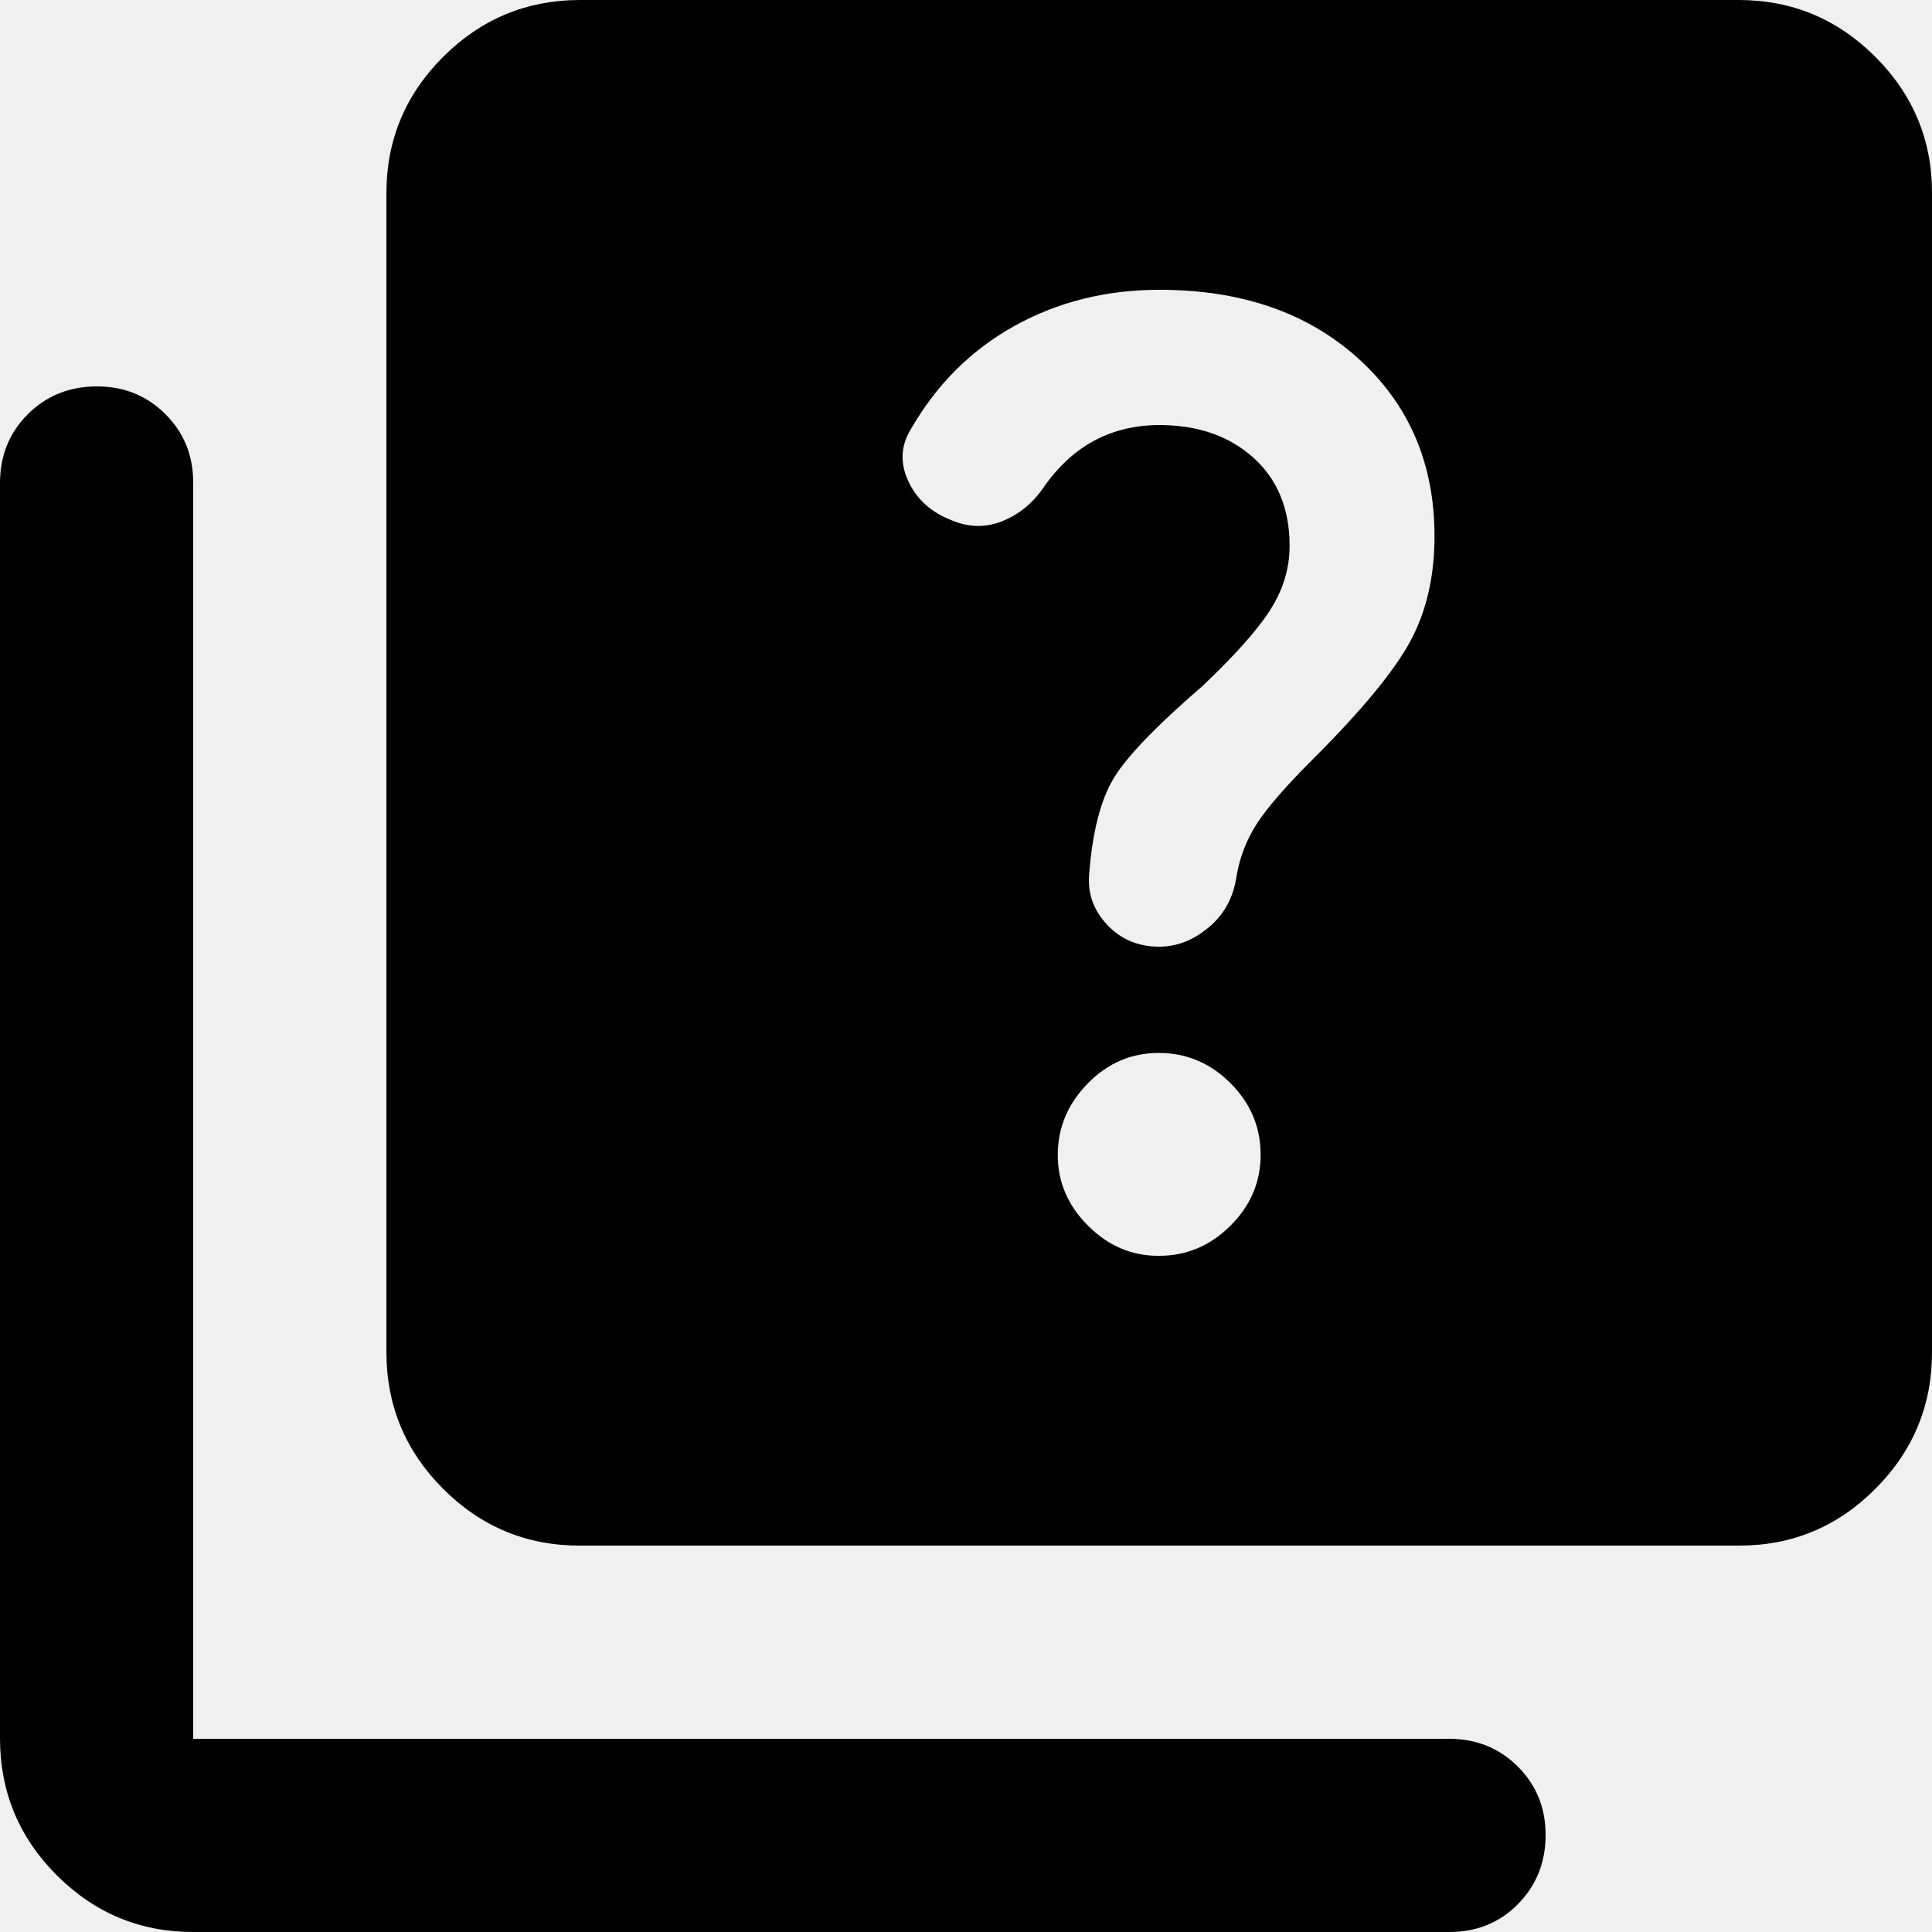
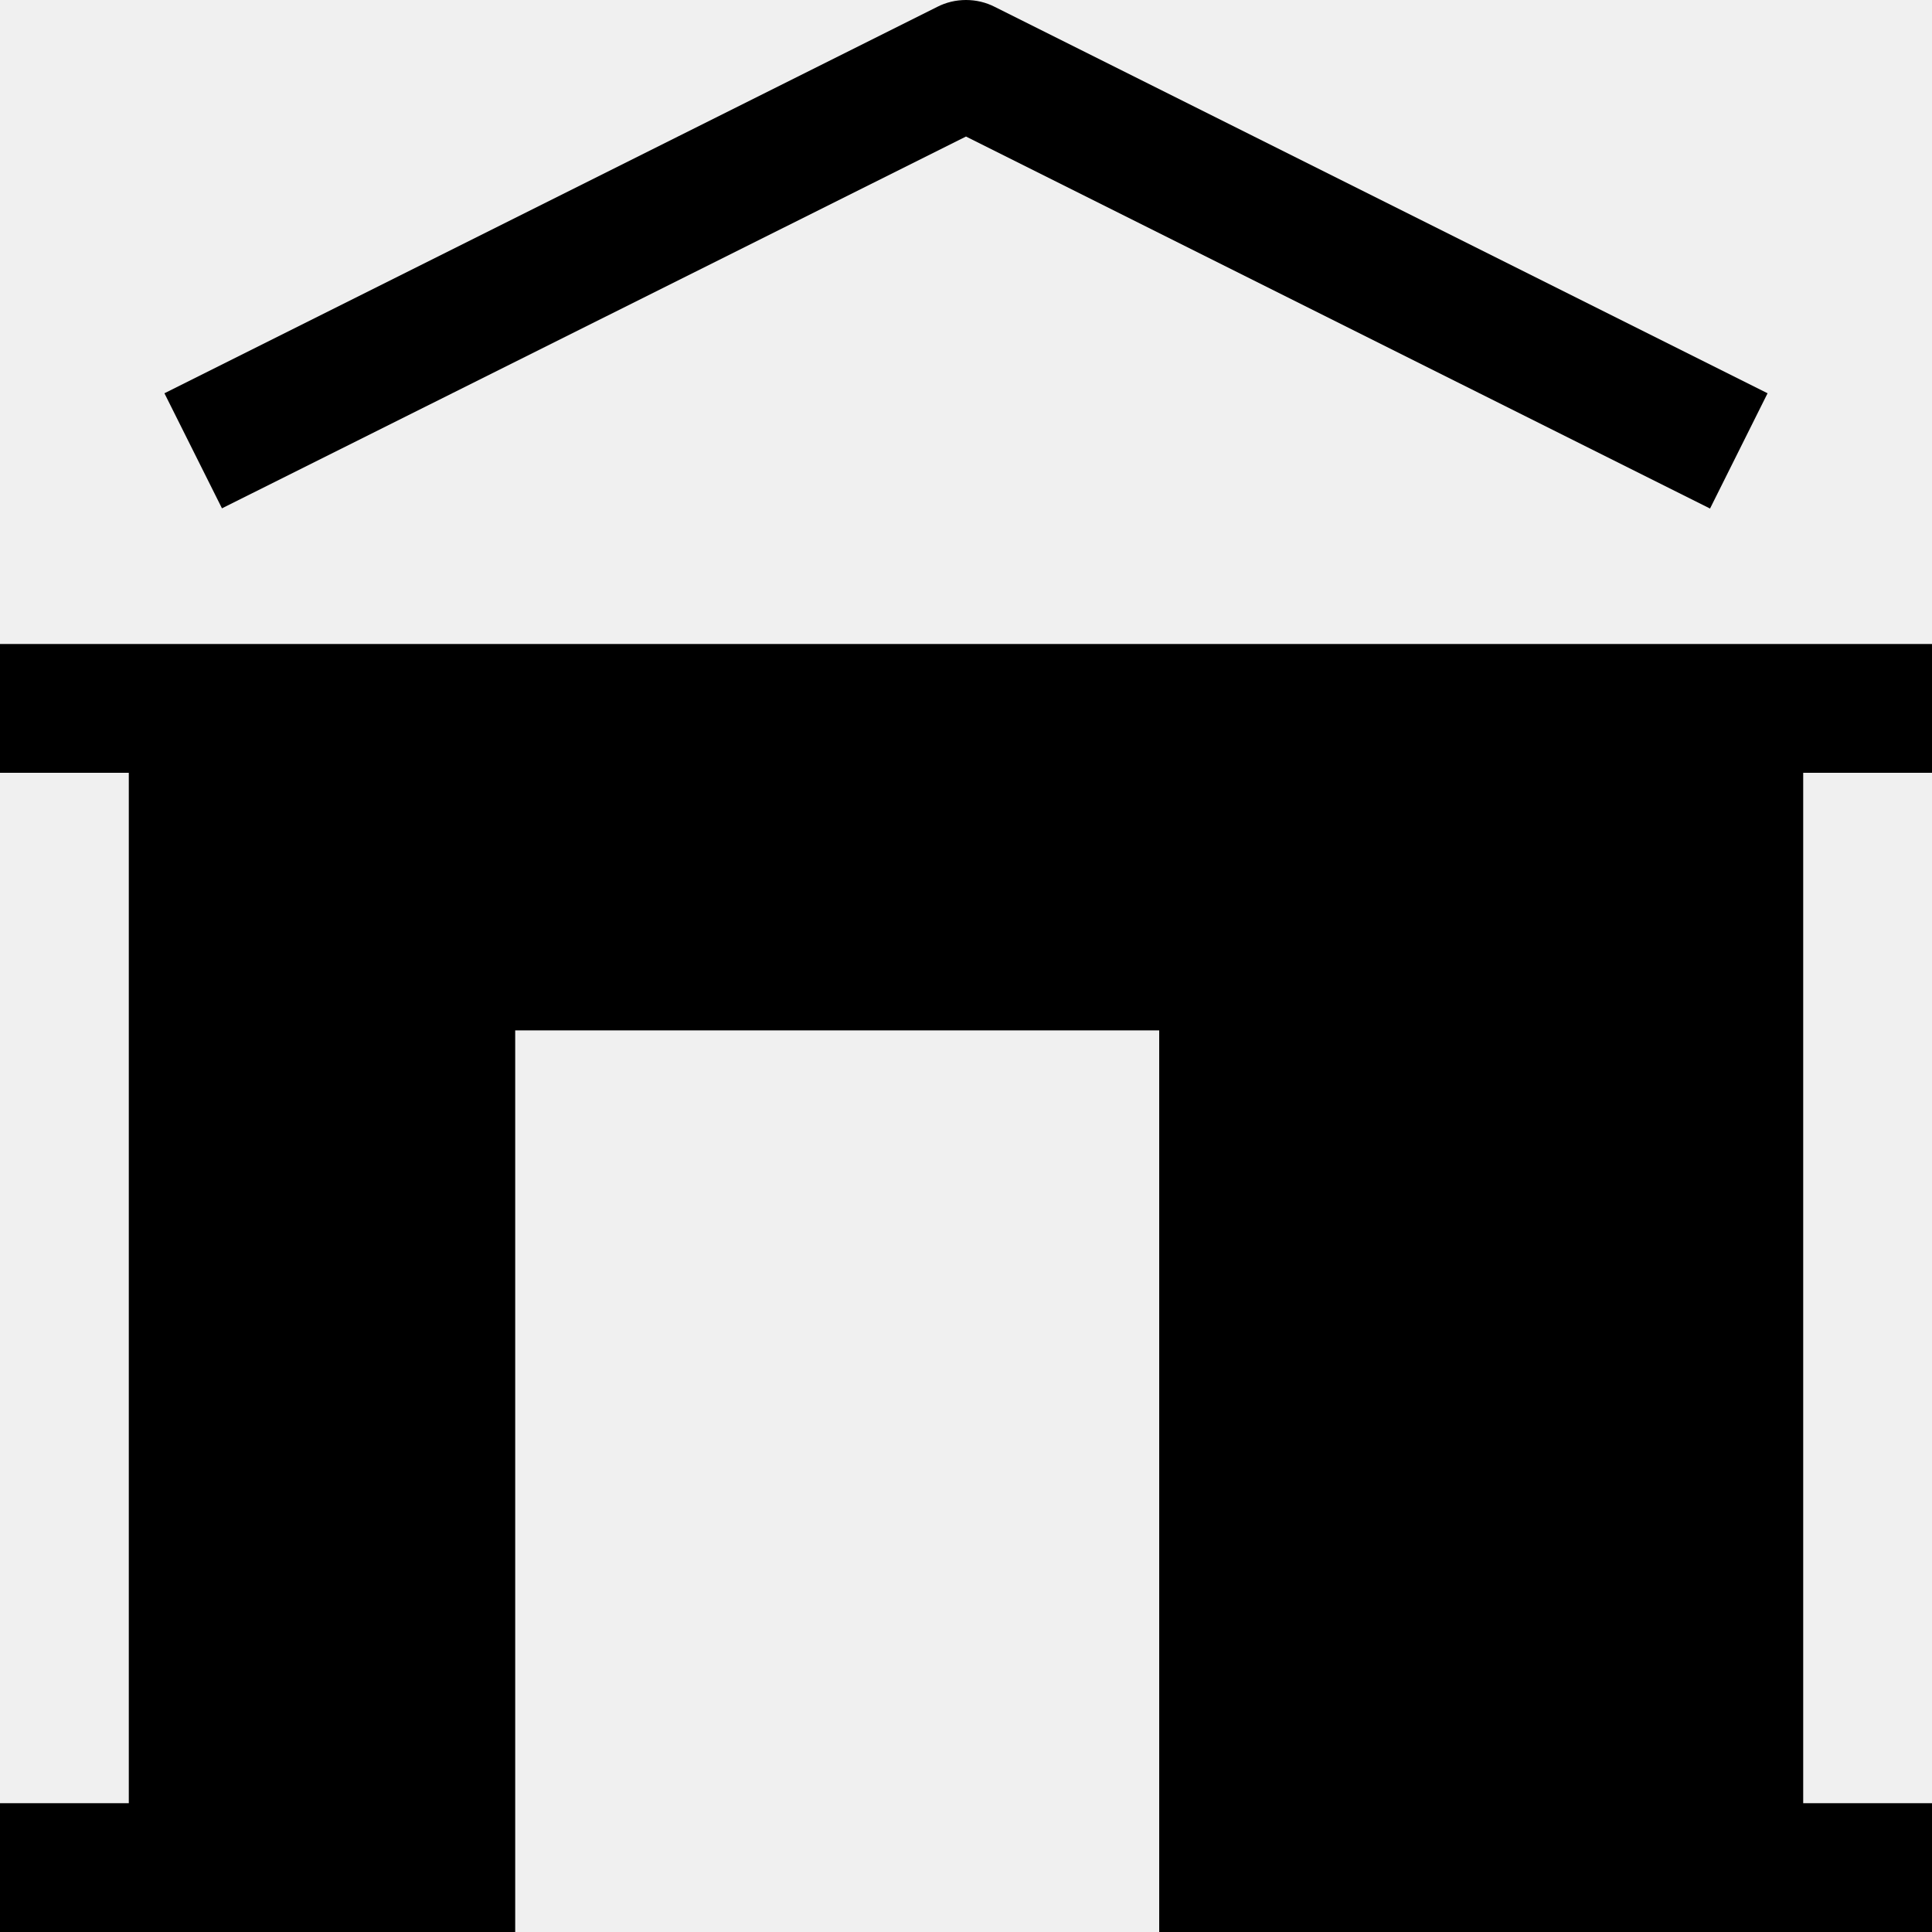
- <svg xmlns="http://www.w3.org/2000/svg" width="20" height="20" viewBox="0 0 20 20" fill="none">
-   <g clip-path="url(#clip0_3_2)">
-     <path d="M12 13C12.283 13 12.529 12.896 12.738 12.688C12.947 12.48 13.051 12.234 13.05 11.95C13.049 11.666 12.945 11.42 12.738 11.213C12.531 11.006 12.285 10.901 12 10.9C11.715 10.899 11.47 11.003 11.263 11.213C11.056 11.423 10.952 11.669 10.95 11.95C10.948 12.231 11.052 12.477 11.263 12.688C11.474 12.899 11.719 13.003 12 13ZM12 9.8C12.183 9.8 12.354 9.733 12.513 9.6C12.672 9.467 12.767 9.292 12.8 9.075C12.833 8.875 12.904 8.692 13.012 8.525C13.12 8.358 13.316 8.133 13.6 7.85C14.1 7.35 14.433 6.946 14.6 6.637C14.767 6.328 14.85 5.966 14.85 5.55C14.85 4.8 14.587 4.187 14.062 3.712C13.537 3.237 12.849 2.999 12 3C11.45 3 10.95 3.125 10.5 3.375C10.05 3.625 9.692 3.983 9.425 4.45C9.325 4.617 9.317 4.792 9.4 4.975C9.483 5.158 9.625 5.292 9.825 5.375C10.008 5.458 10.188 5.467 10.363 5.4C10.538 5.333 10.684 5.217 10.8 5.05C10.95 4.833 11.125 4.671 11.325 4.563C11.525 4.455 11.75 4.401 12 4.4C12.4 4.4 12.725 4.513 12.975 4.738C13.225 4.963 13.35 5.267 13.35 5.65C13.35 5.883 13.283 6.104 13.15 6.313C13.017 6.522 12.783 6.784 12.45 7.1C11.967 7.517 11.658 7.838 11.525 8.063C11.392 8.288 11.308 8.617 11.275 9.05C11.258 9.25 11.321 9.425 11.463 9.575C11.605 9.725 11.784 9.8 12 9.8ZM6 16C5.45 16 4.979 15.804 4.588 15.413C4.197 15.022 4.001 14.551 4 14V2C4 1.45 4.196 0.979 4.588 0.588C4.98 0.197 5.451 0.001 6 0H18C18.55 0 19.021 0.196 19.413 0.588C19.805 0.98 20.001 1.451 20 2V14C20 14.55 19.804 15.021 19.413 15.413C19.022 15.805 18.551 16.001 18 16H6ZM2 20C1.45 20 0.979 19.804 0.588 19.413C0.197 19.022 0.001 18.551 0 18V5C0 4.717 0.096 4.479 0.288 4.288C0.48 4.097 0.717 4.001 1 4C1.283 3.999 1.52 4.095 1.713 4.288C1.906 4.481 2.001 4.718 2 5V18H15C15.283 18 15.521 18.096 15.713 18.288C15.905 18.48 16.001 18.717 16 19C15.999 19.283 15.903 19.52 15.712 19.713C15.521 19.906 15.283 20.001 15 20H2Z" fill="black" />
-   </g>
-   <defs>
-     <clipPath id="clip0_3_2">
-       <rect width="20" height="20" fill="white" />
-     </clipPath>
-   </defs>
+ <svg xmlns="http://www.w3.org/2000/svg" width="9" height="9" viewBox="0 0 9 9" fill="none">
+   <path d="M4.634 0.032C4.593 0.011 4.547 0 4.5 0C4.453 0 4.407 0.011 4.366 0.032L0.766 1.832L1.034 2.368L4.5 0.636L7.966 2.369L8.234 1.832L4.634 0.032ZM8.4 3.6H9V3H0V3.6H0.6V8.4H0V9H2.4V4.8H5.4V9H9V8.4H8.4V3.6Z" fill="black" />
</svg>
